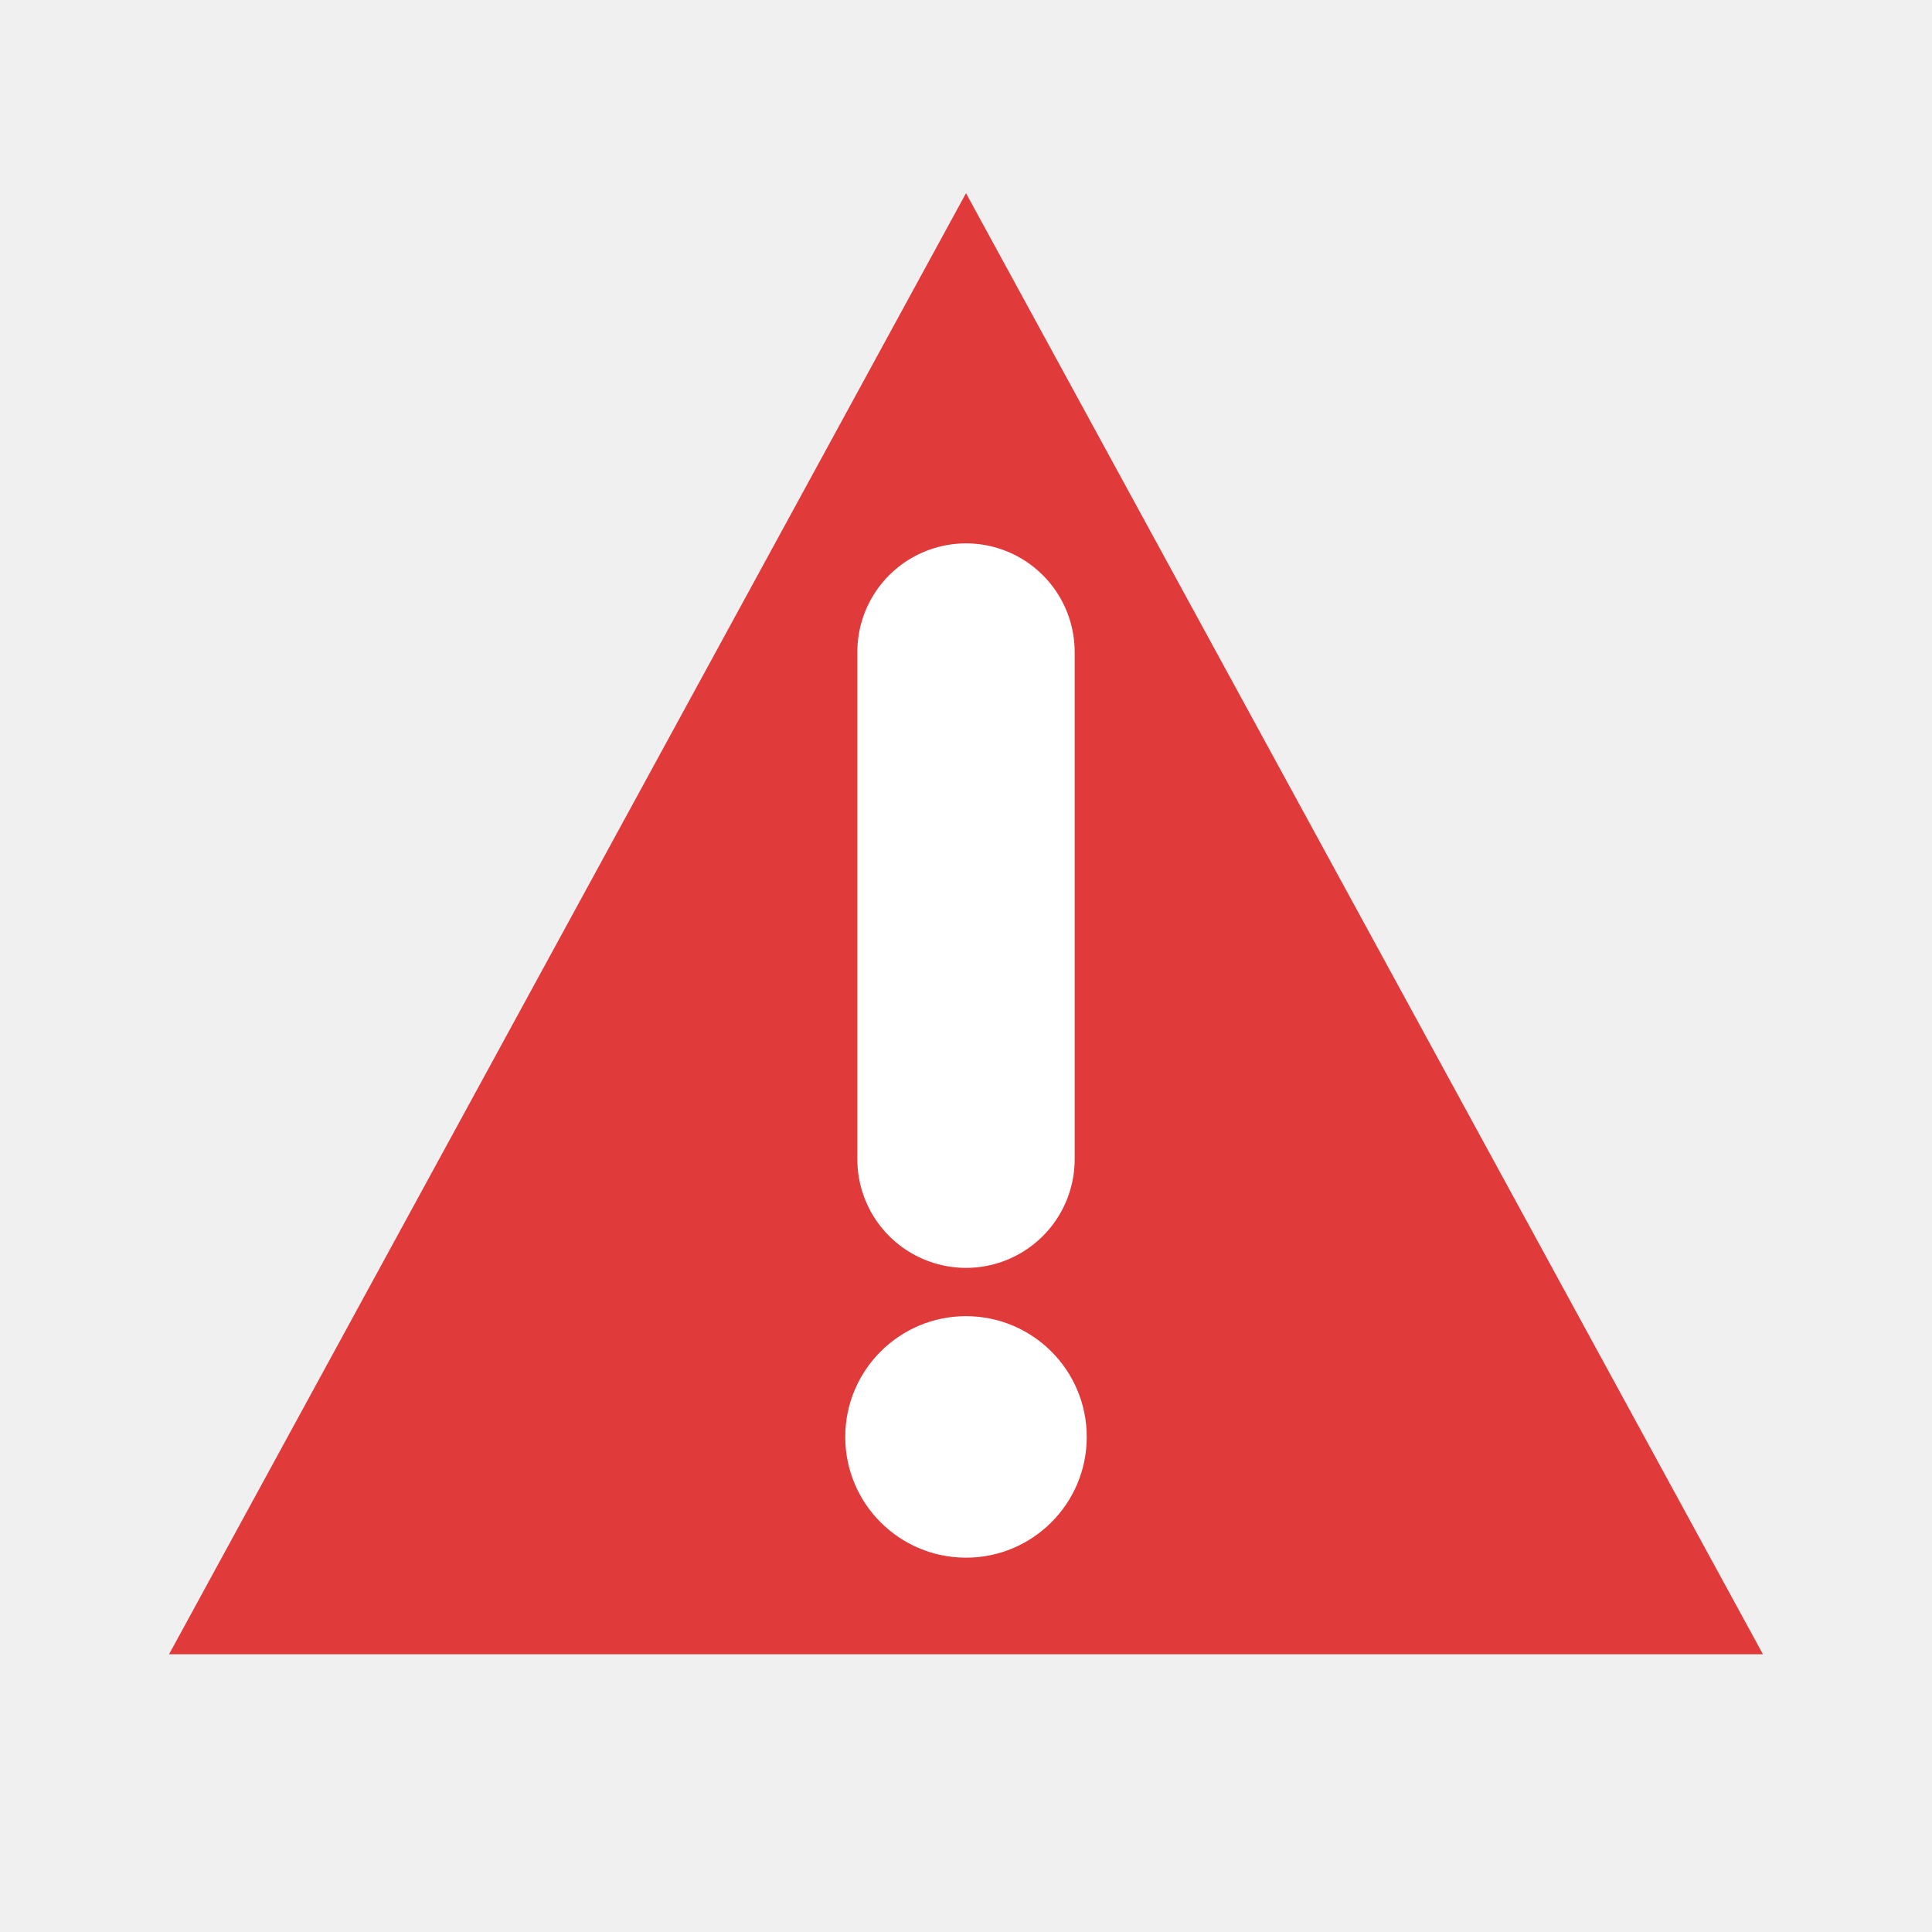
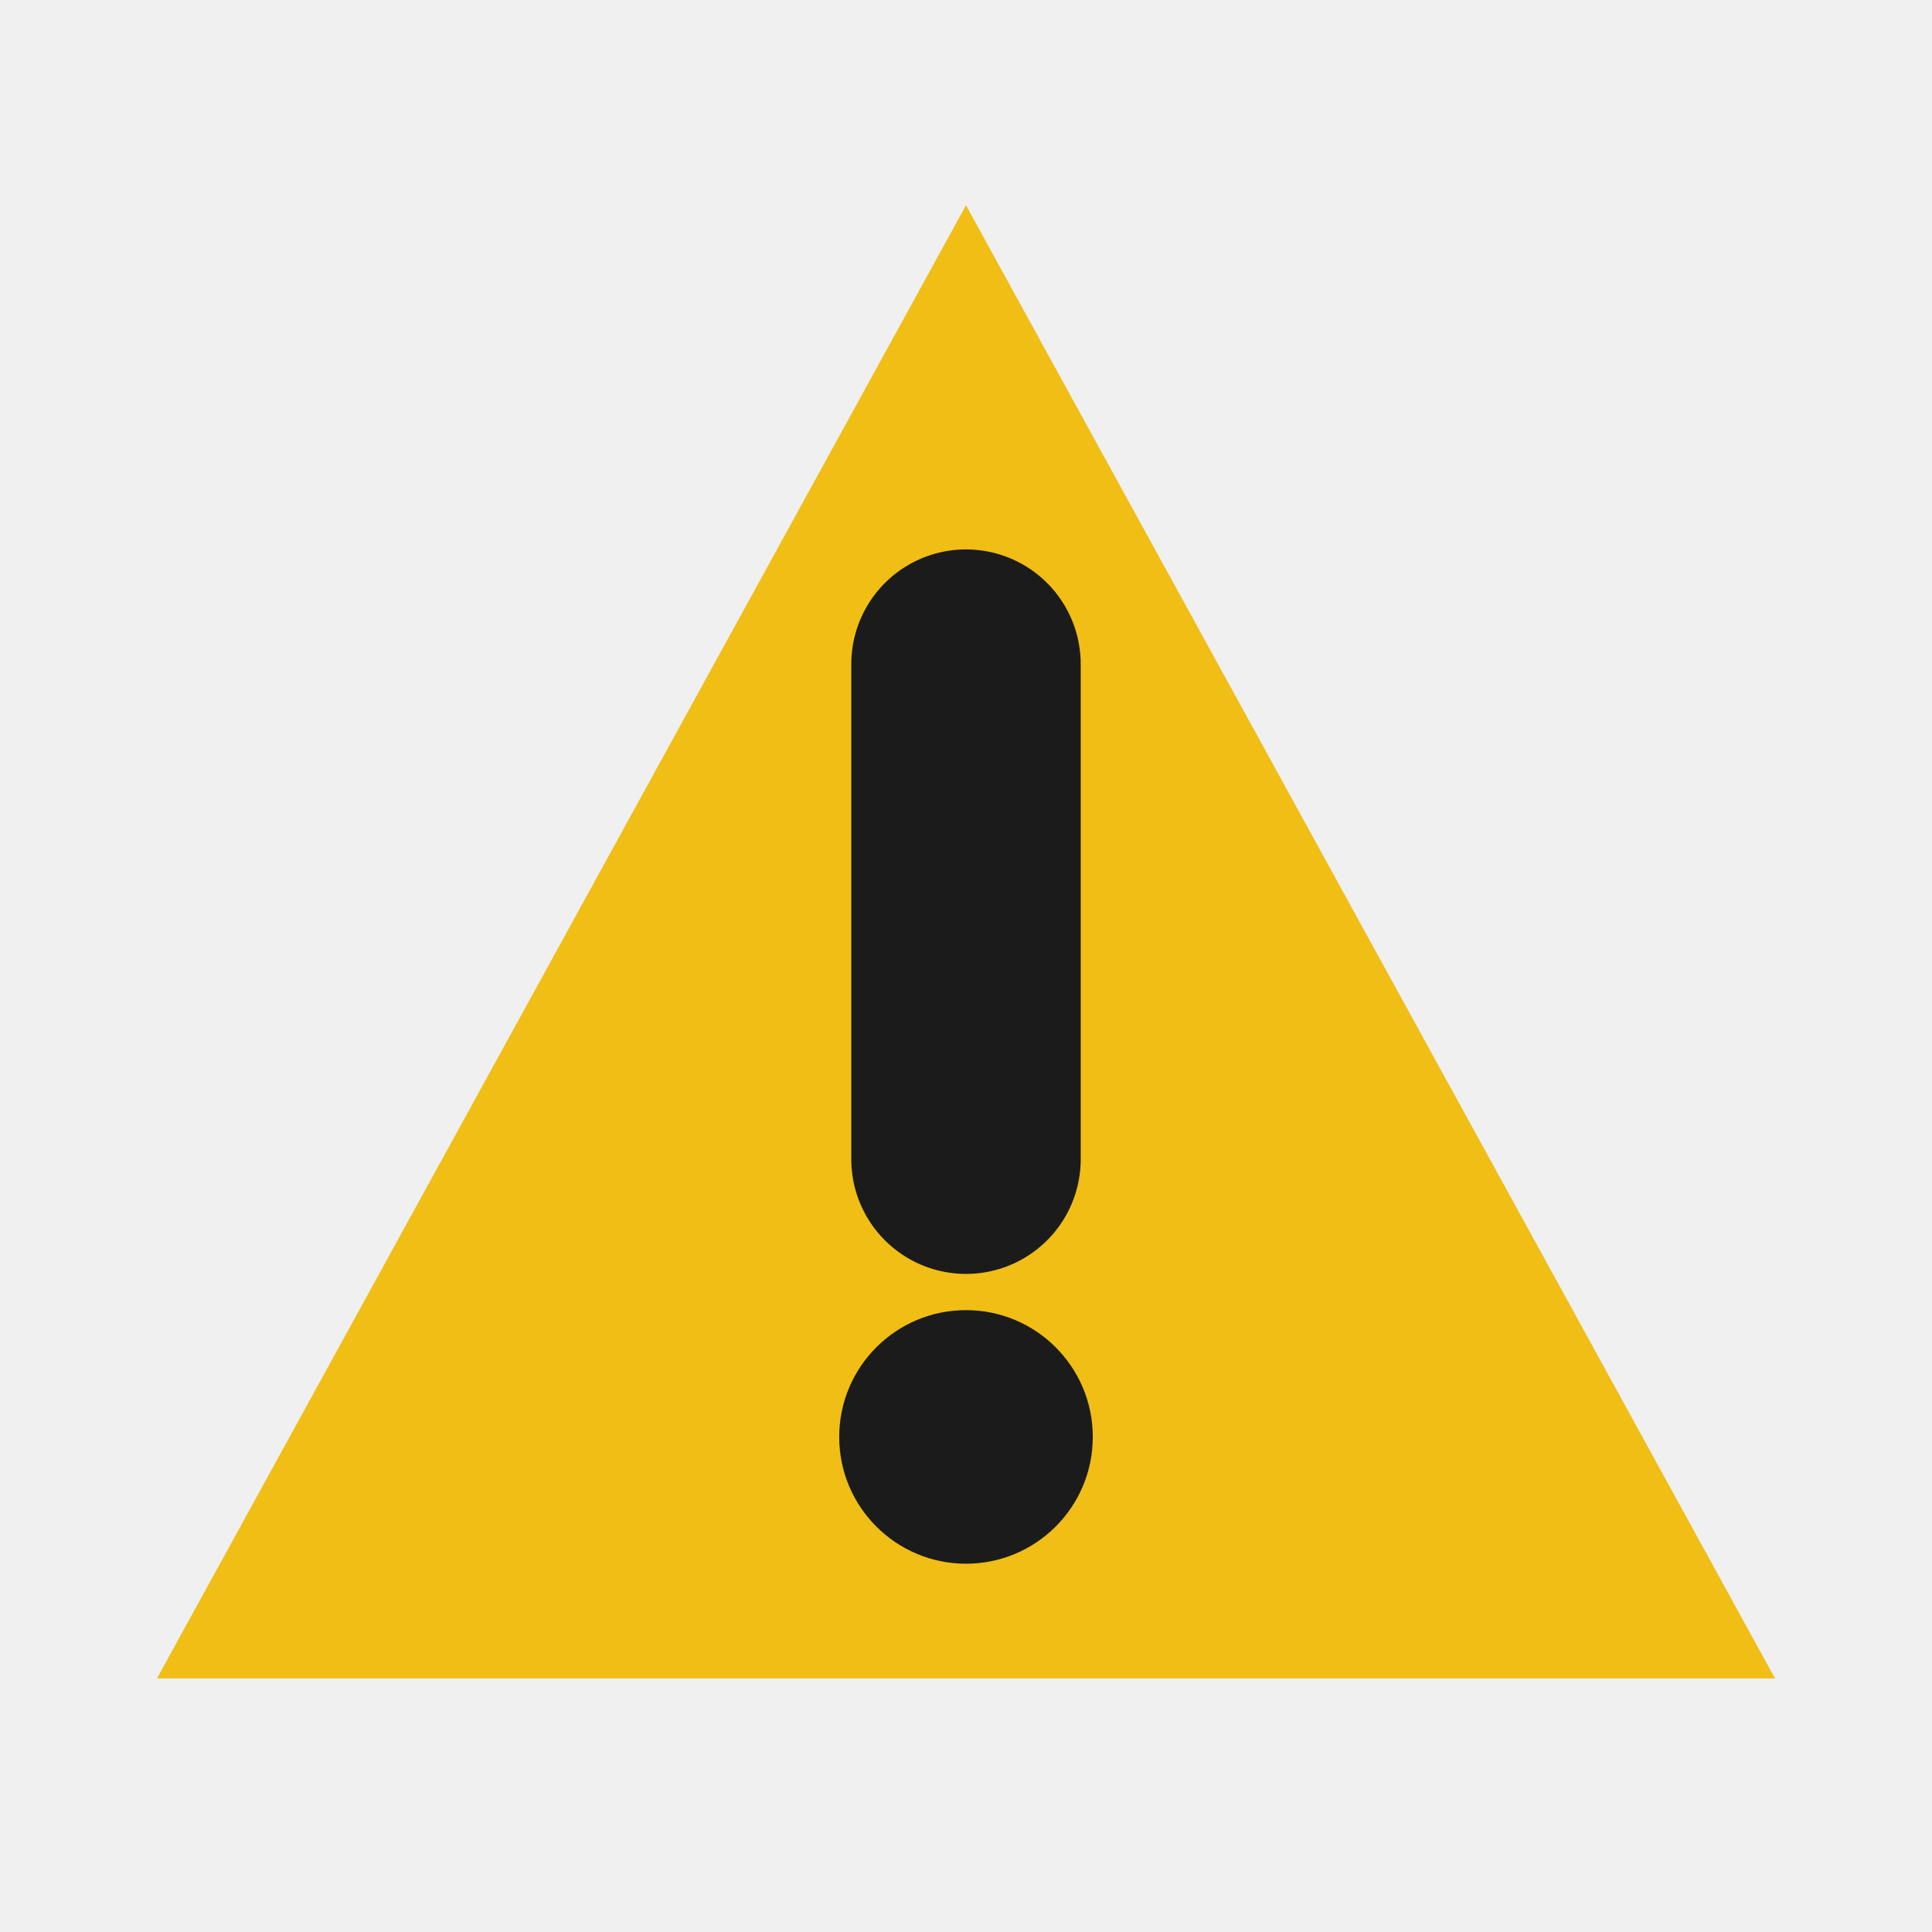
<svg xmlns="http://www.w3.org/2000/svg" viewBox="0 0 16 16">
-   <path d="M8 1.6l6.6 12.1H1.4z" fill="#e03a3a" />
-   <path d="M8 5.4v4.2" stroke="#fff" stroke-width="1.8" stroke-linecap="round" />
-   <circle cx="8" cy="11.9" r="1" fill="#fff" />
+   <path d="M8 1.7l6.7 12.2H1.3z" fill="#f0be14" />
+   <path d="M8 5.5v4.1" stroke="#1b1b1b" stroke-width="1.9" stroke-linecap="round" />
+   <circle cx="8" cy="11.9" r="1.05" fill="#1b1b1b" />
</svg>
